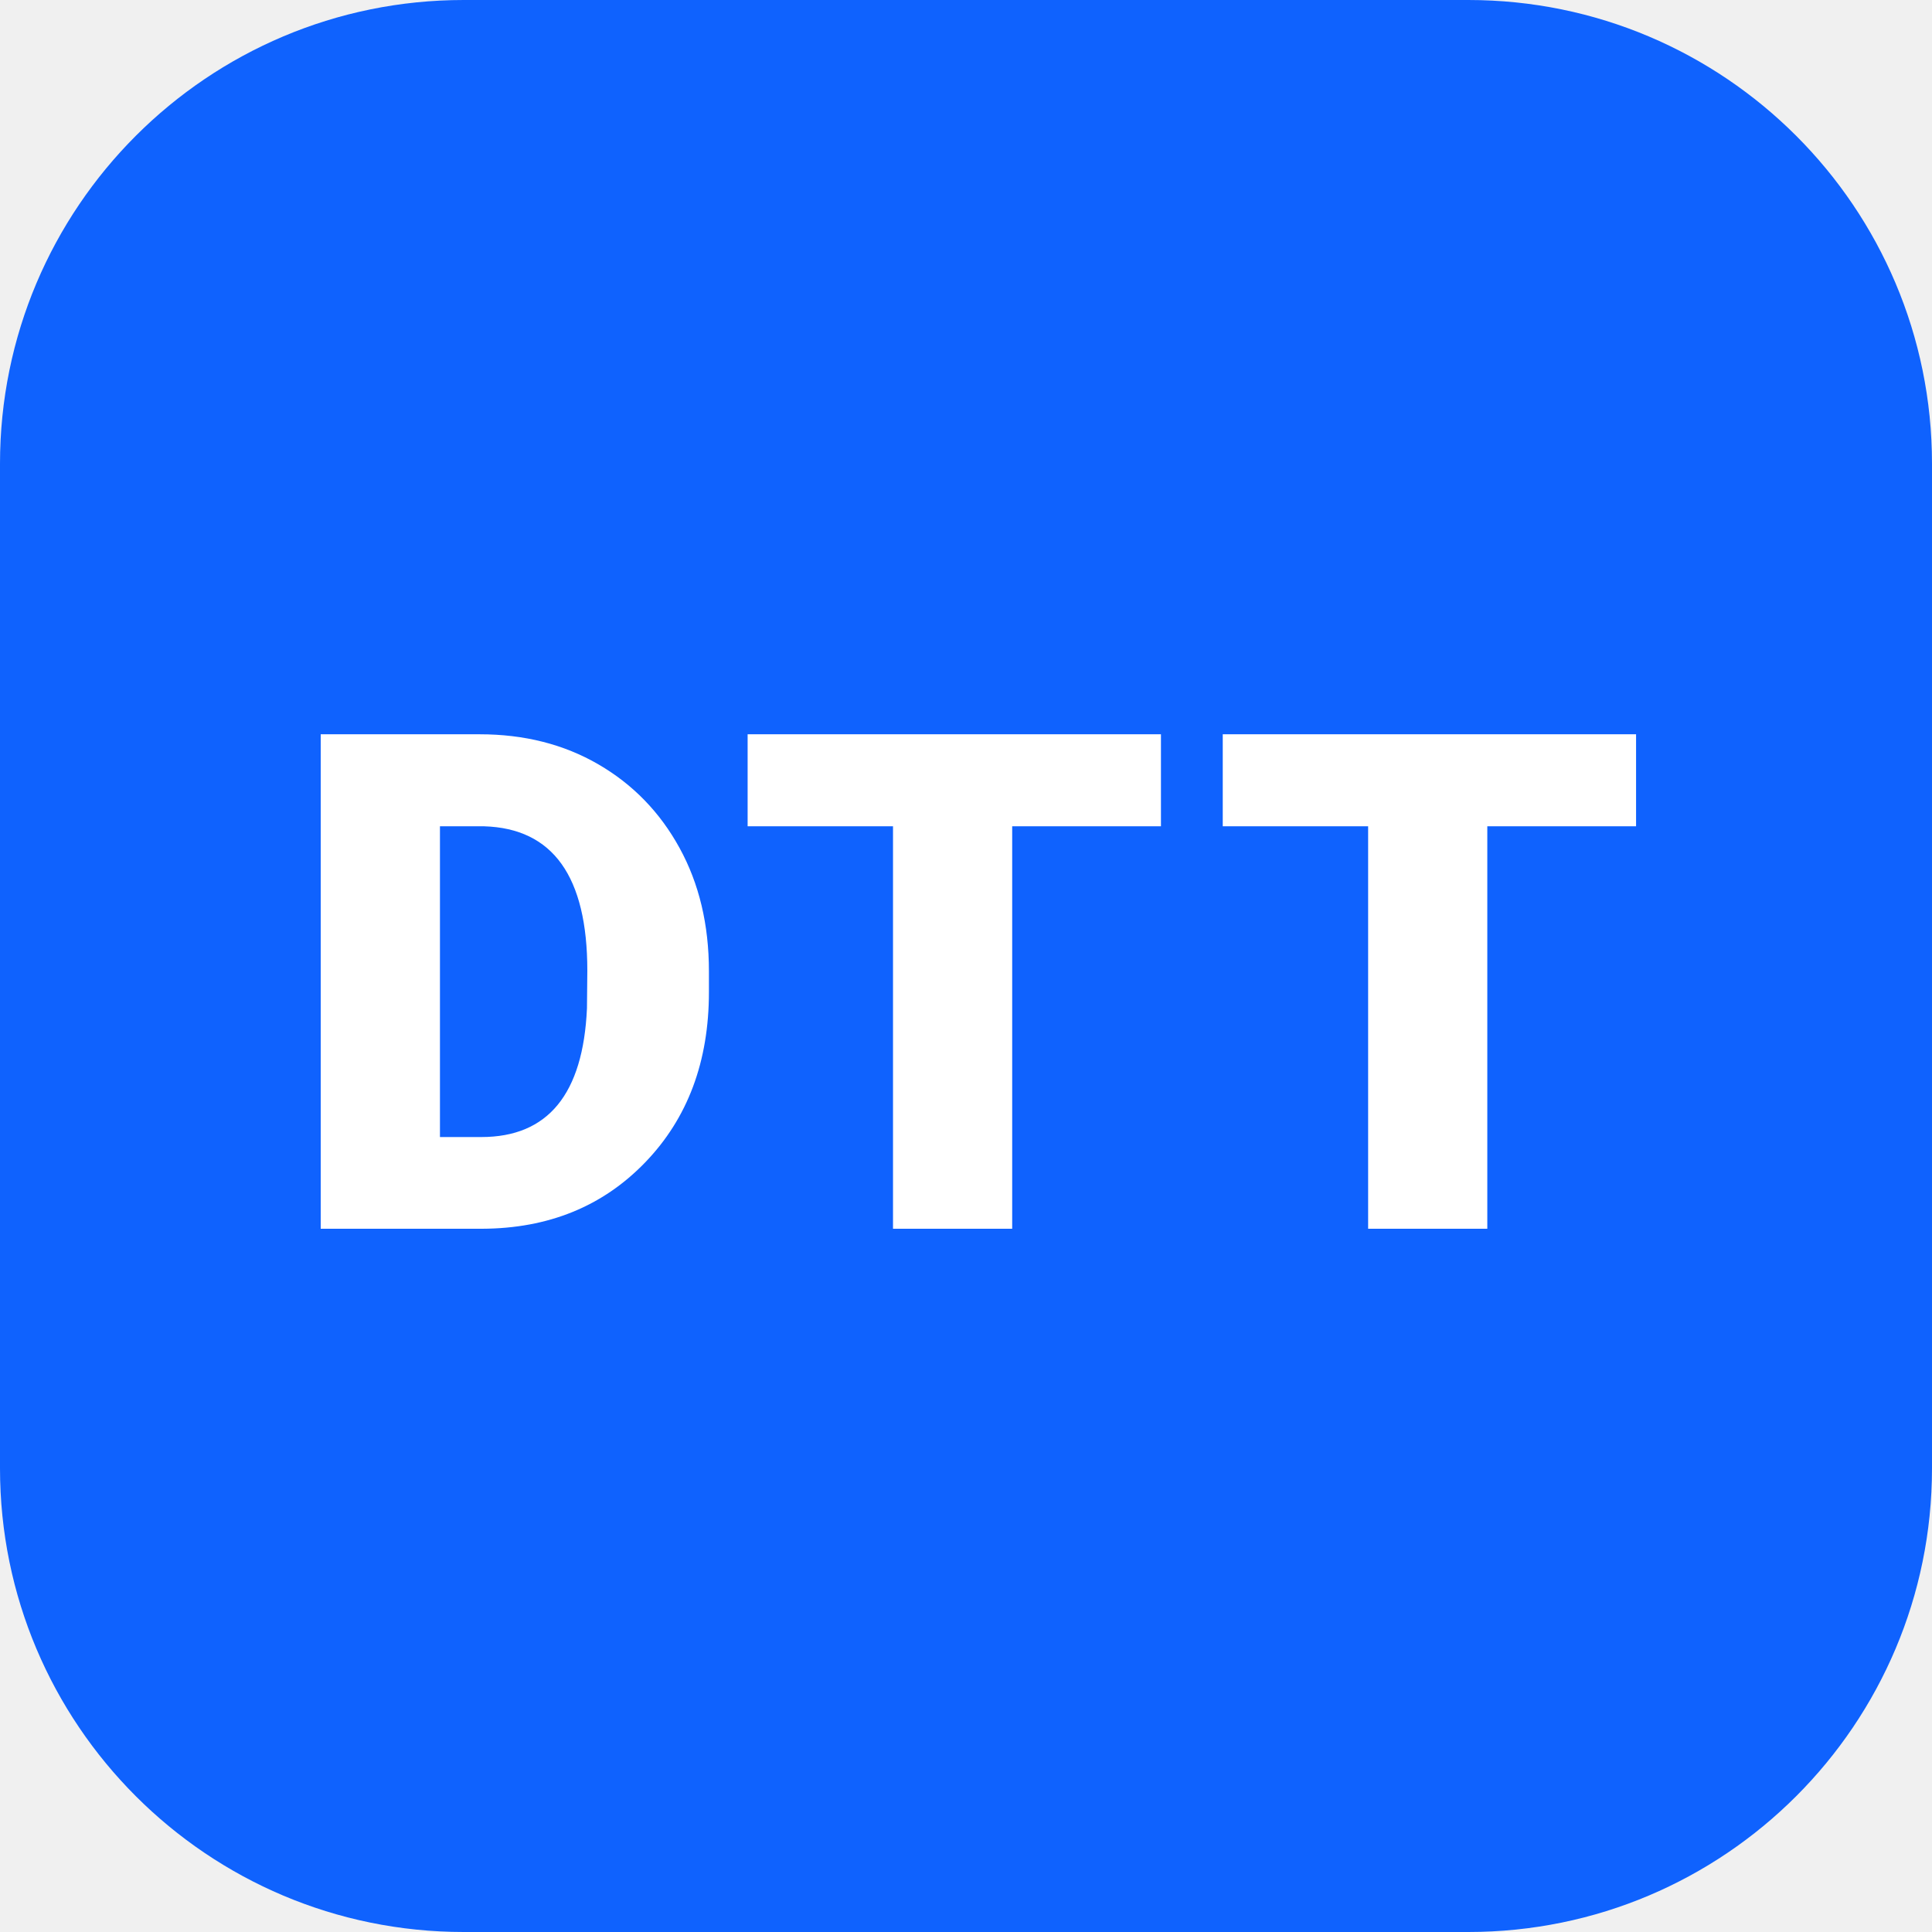
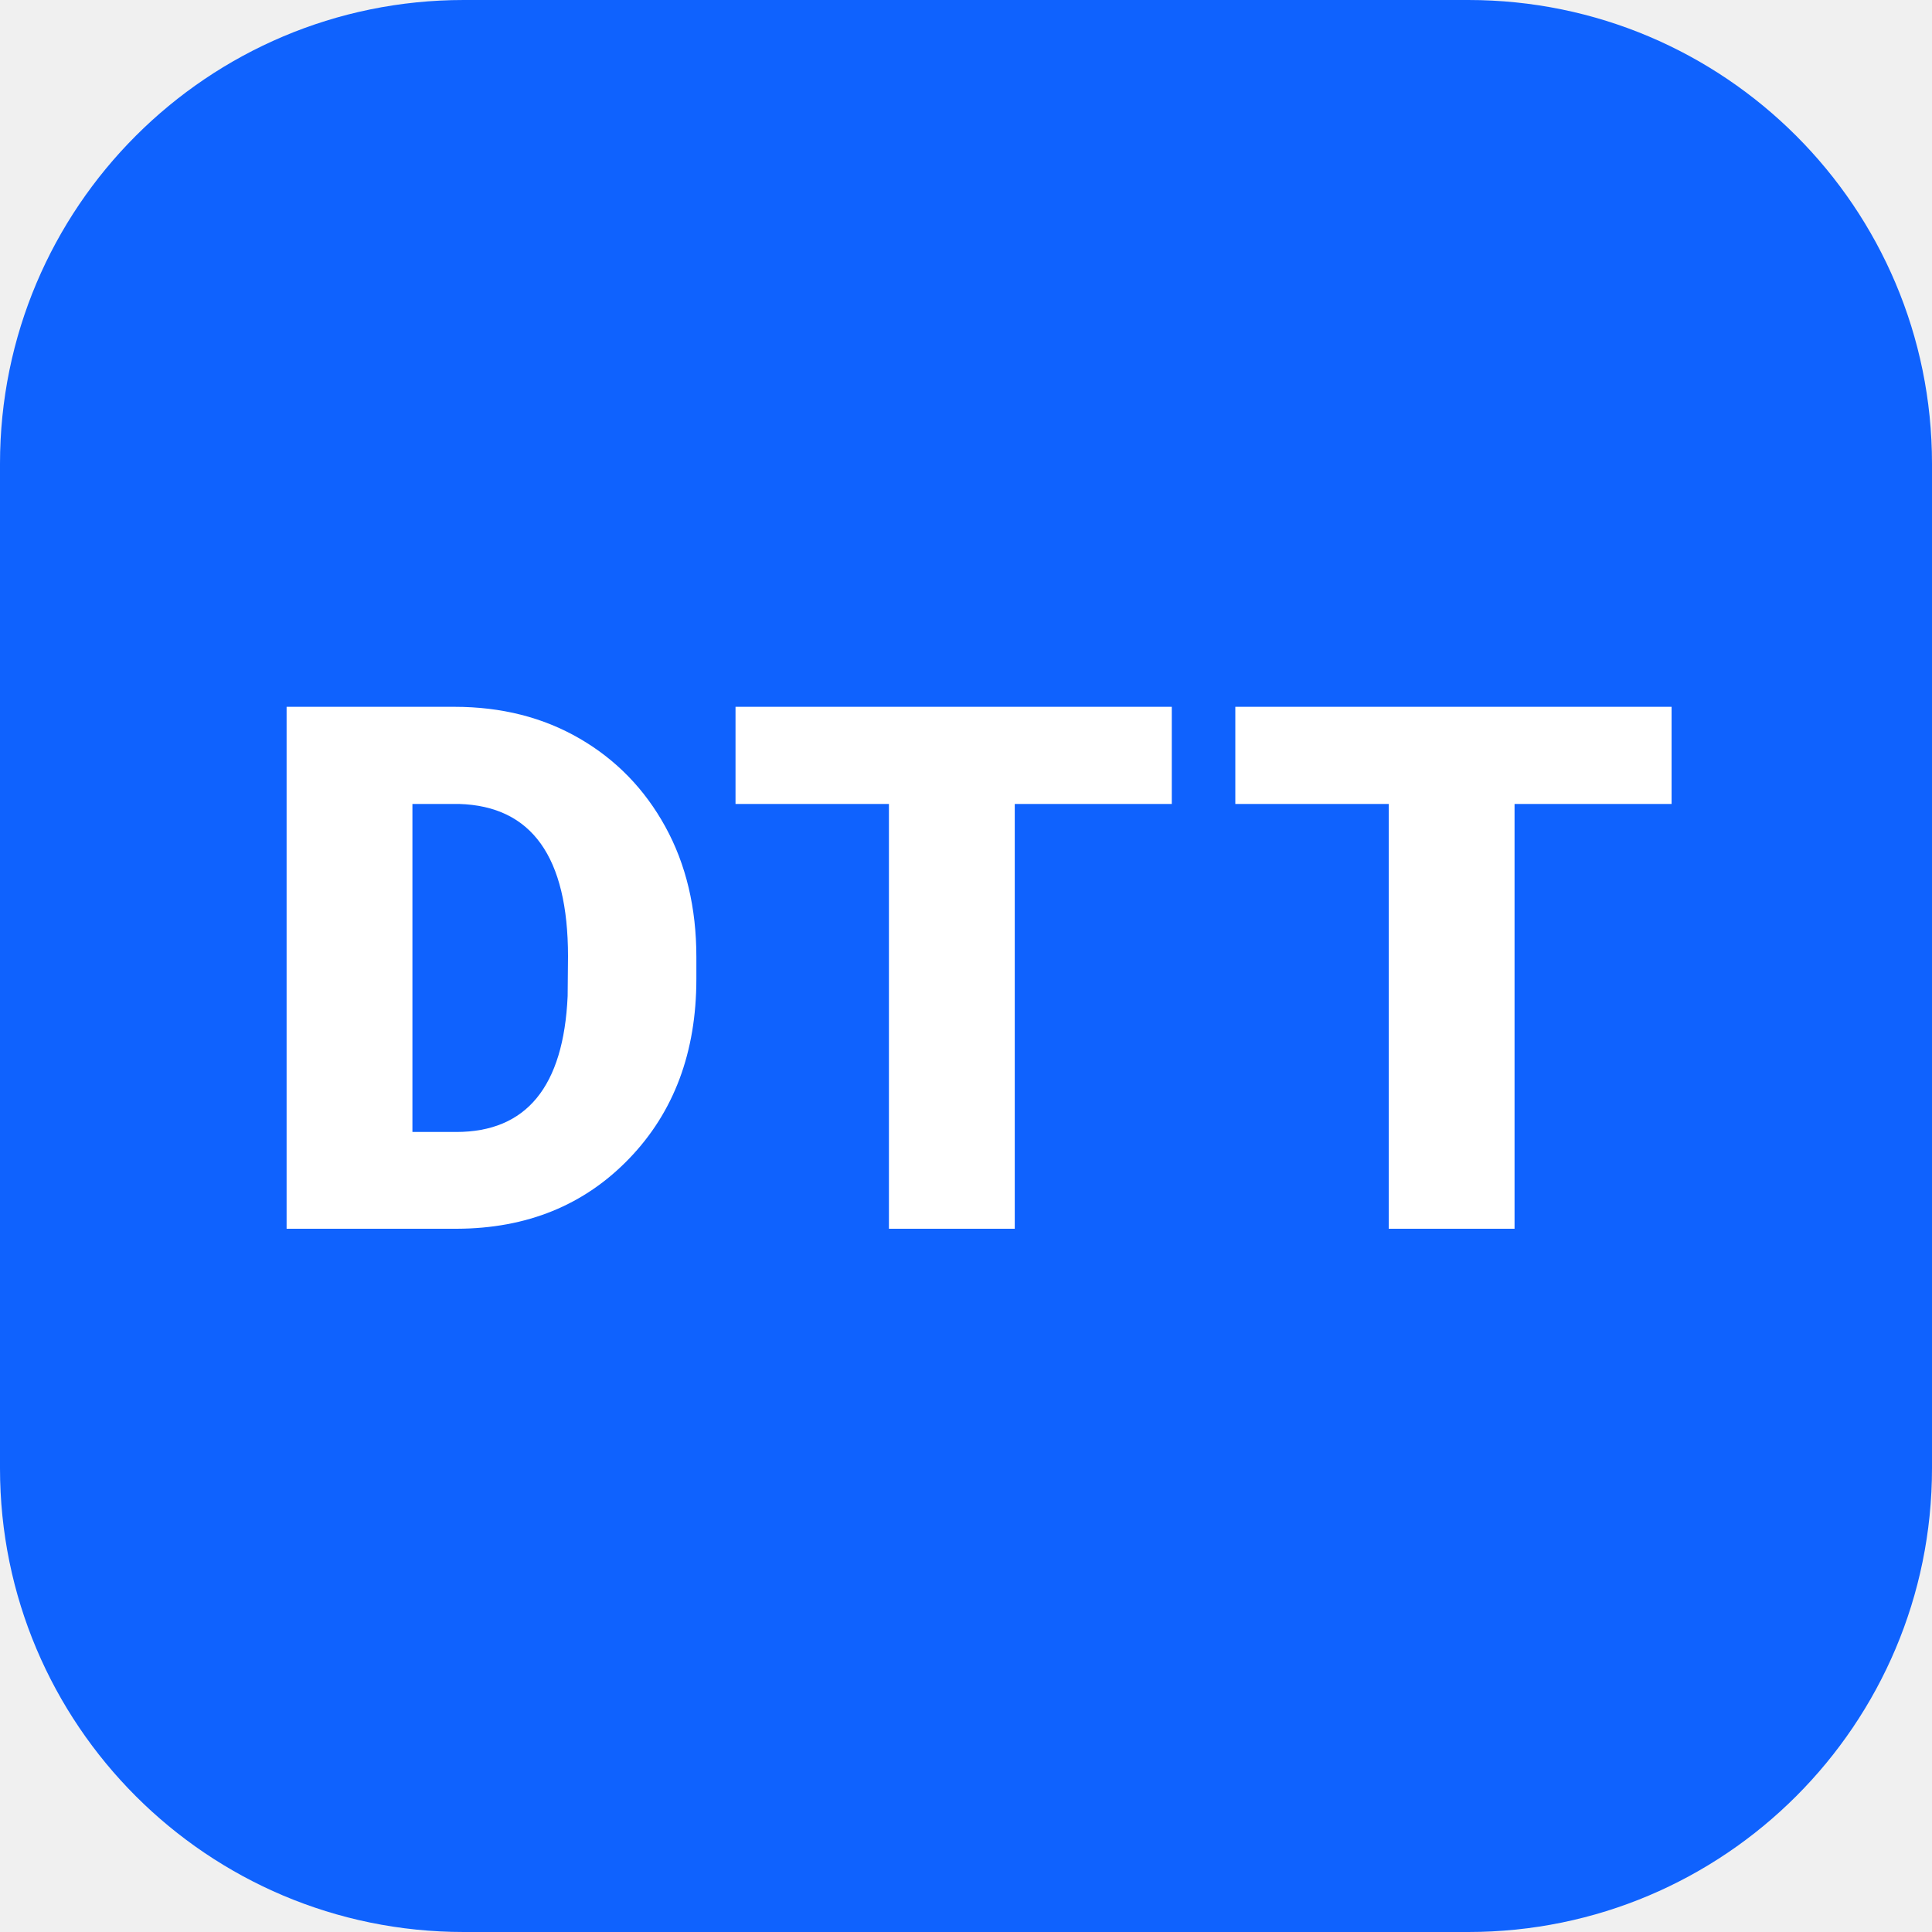
<svg xmlns="http://www.w3.org/2000/svg" viewBox="0 0 500 500" width="100%" height="100%">
  <rect width="500" height="500" rx="120" fill="#0f62fe" />
-   <text x="250" y="318" fill="#ffffff" font-family="-apple-system, BlinkMacSystemFont, 'Segoe UI', Roboto, 'Helvetica Neue', Arial, sans-serif" font-size="180" font-weight="900" text-anchor="middle" letter-spacing="8">DTT</text>
+   <text x="250" y="318" fill="#ffffff" font-family="-apple-system, BlinkMacSystemFont, 'Segoe UI', Roboto, 'Helvetica Neue', Arial, sans-serif" font-size="190" font-weight="900" text-anchor="middle" letter-spacing="8">DTT</text>
</svg>
